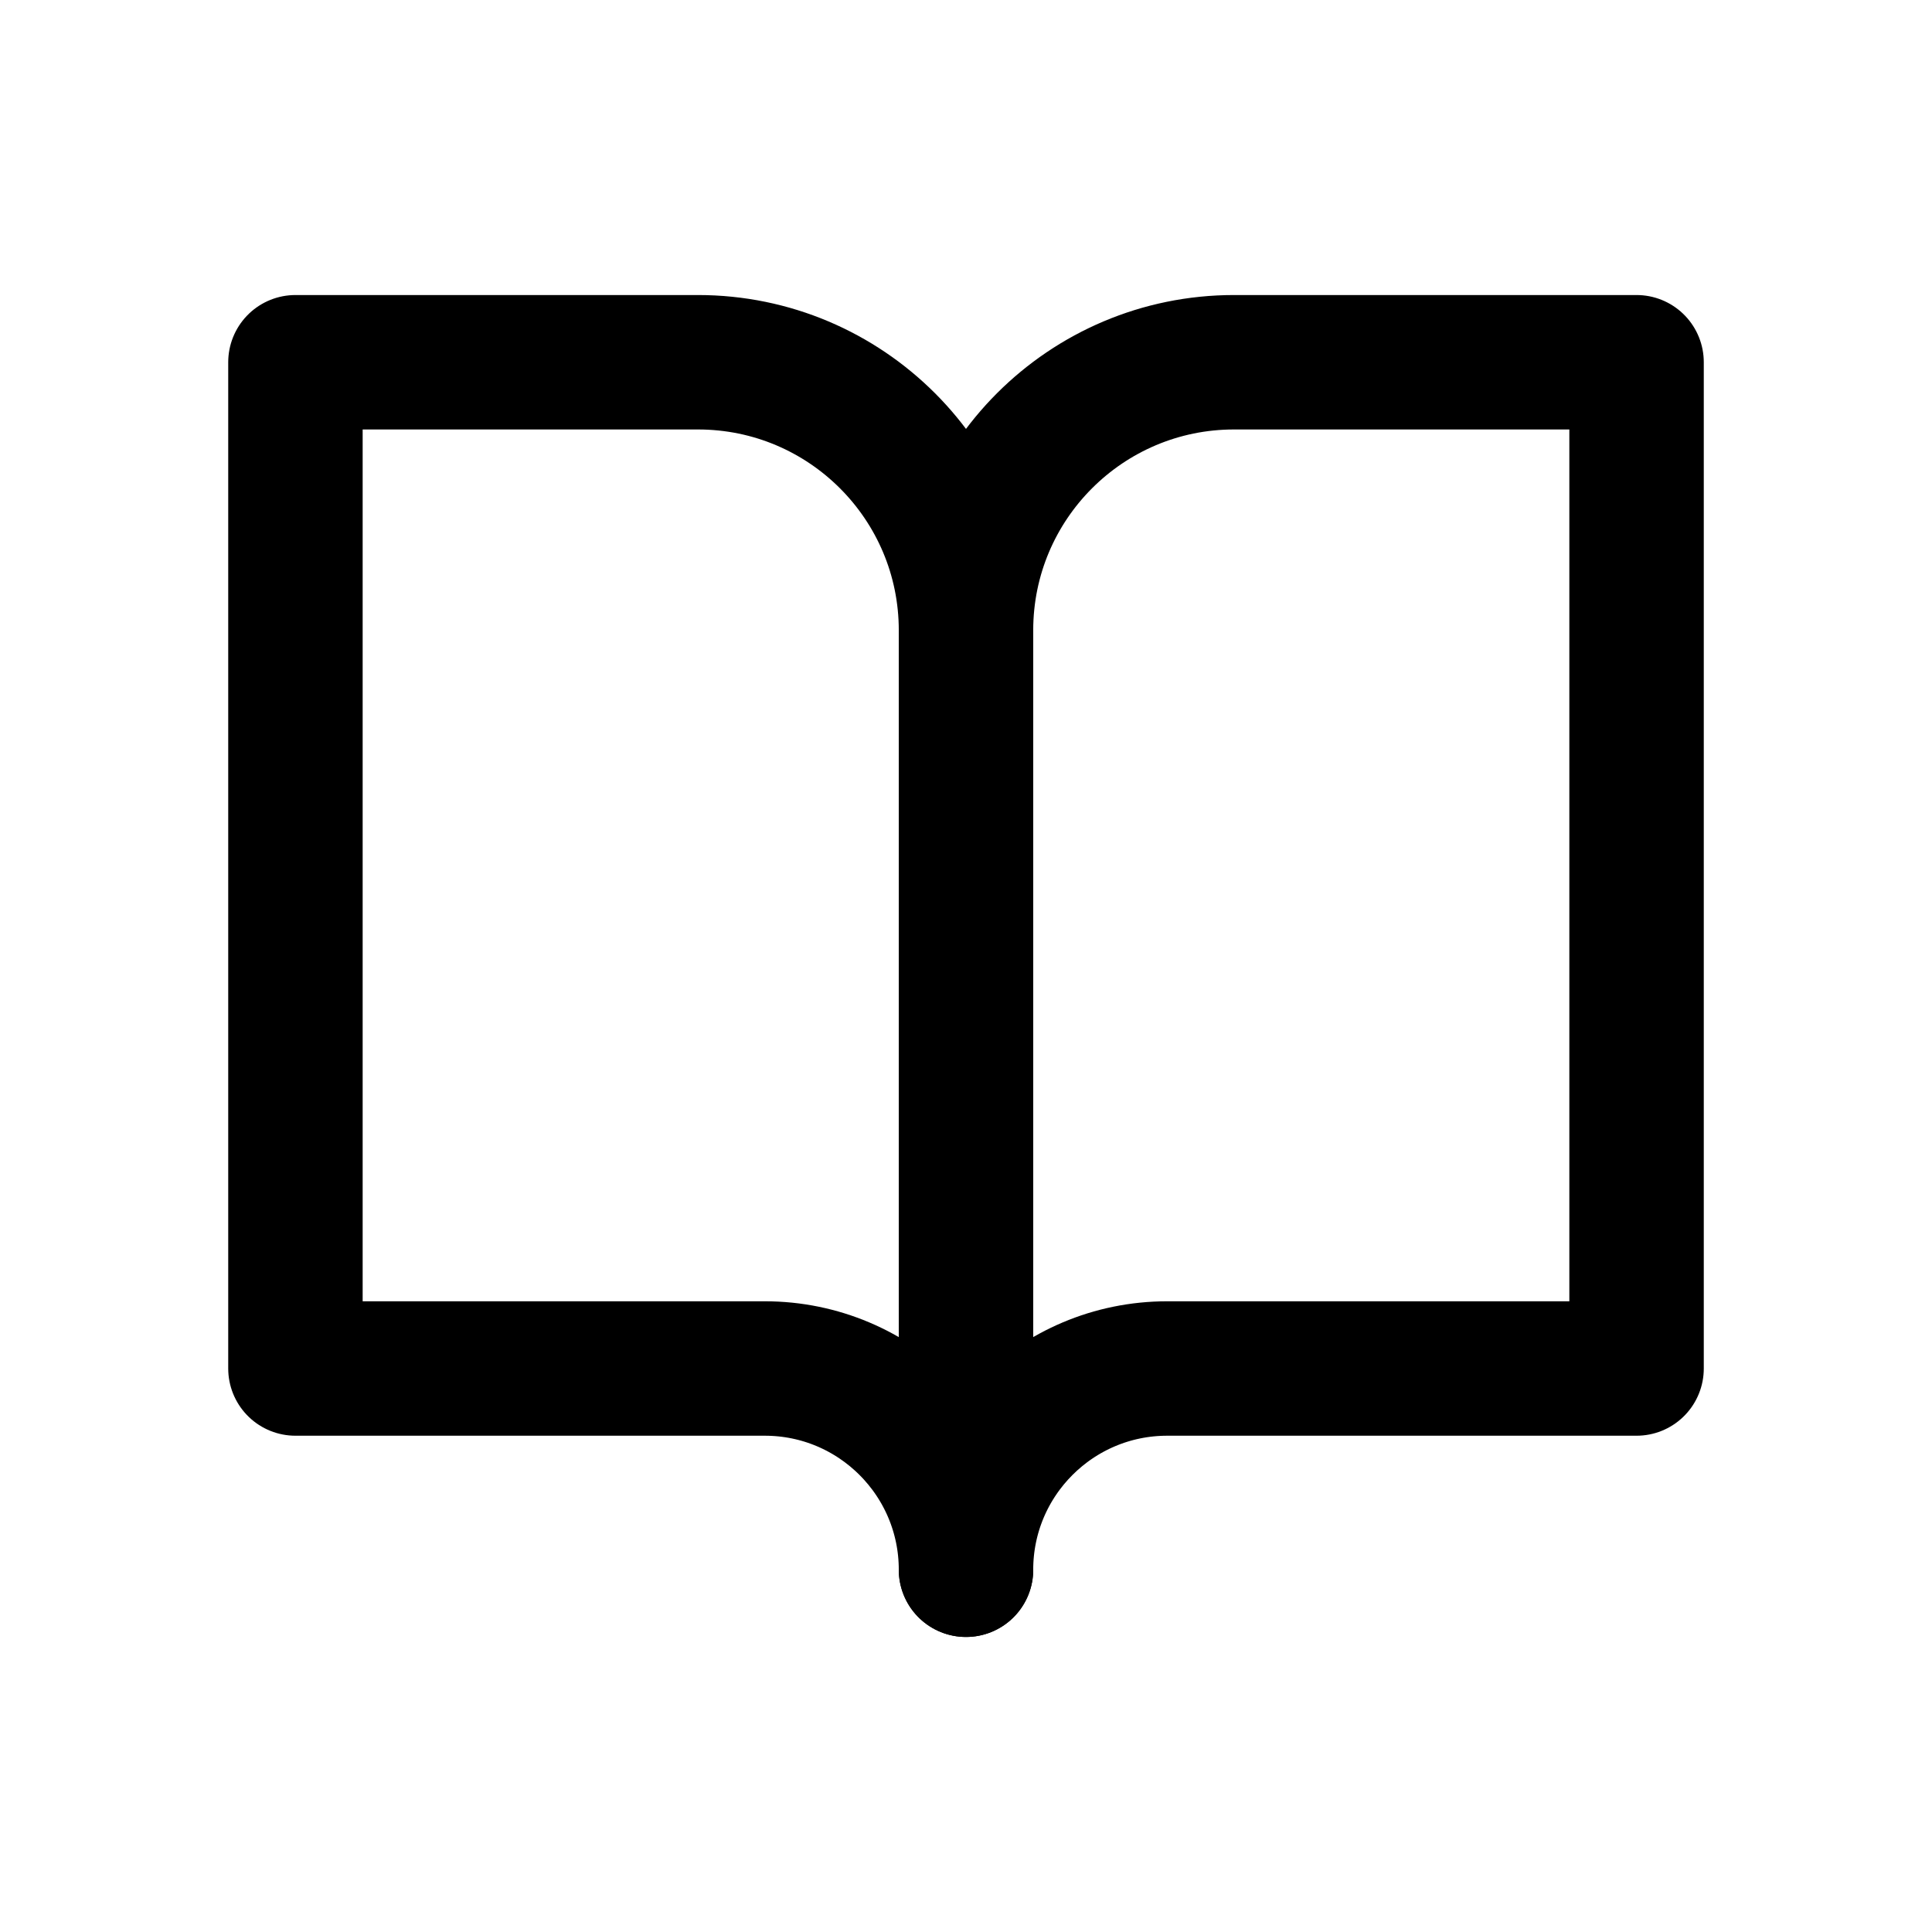
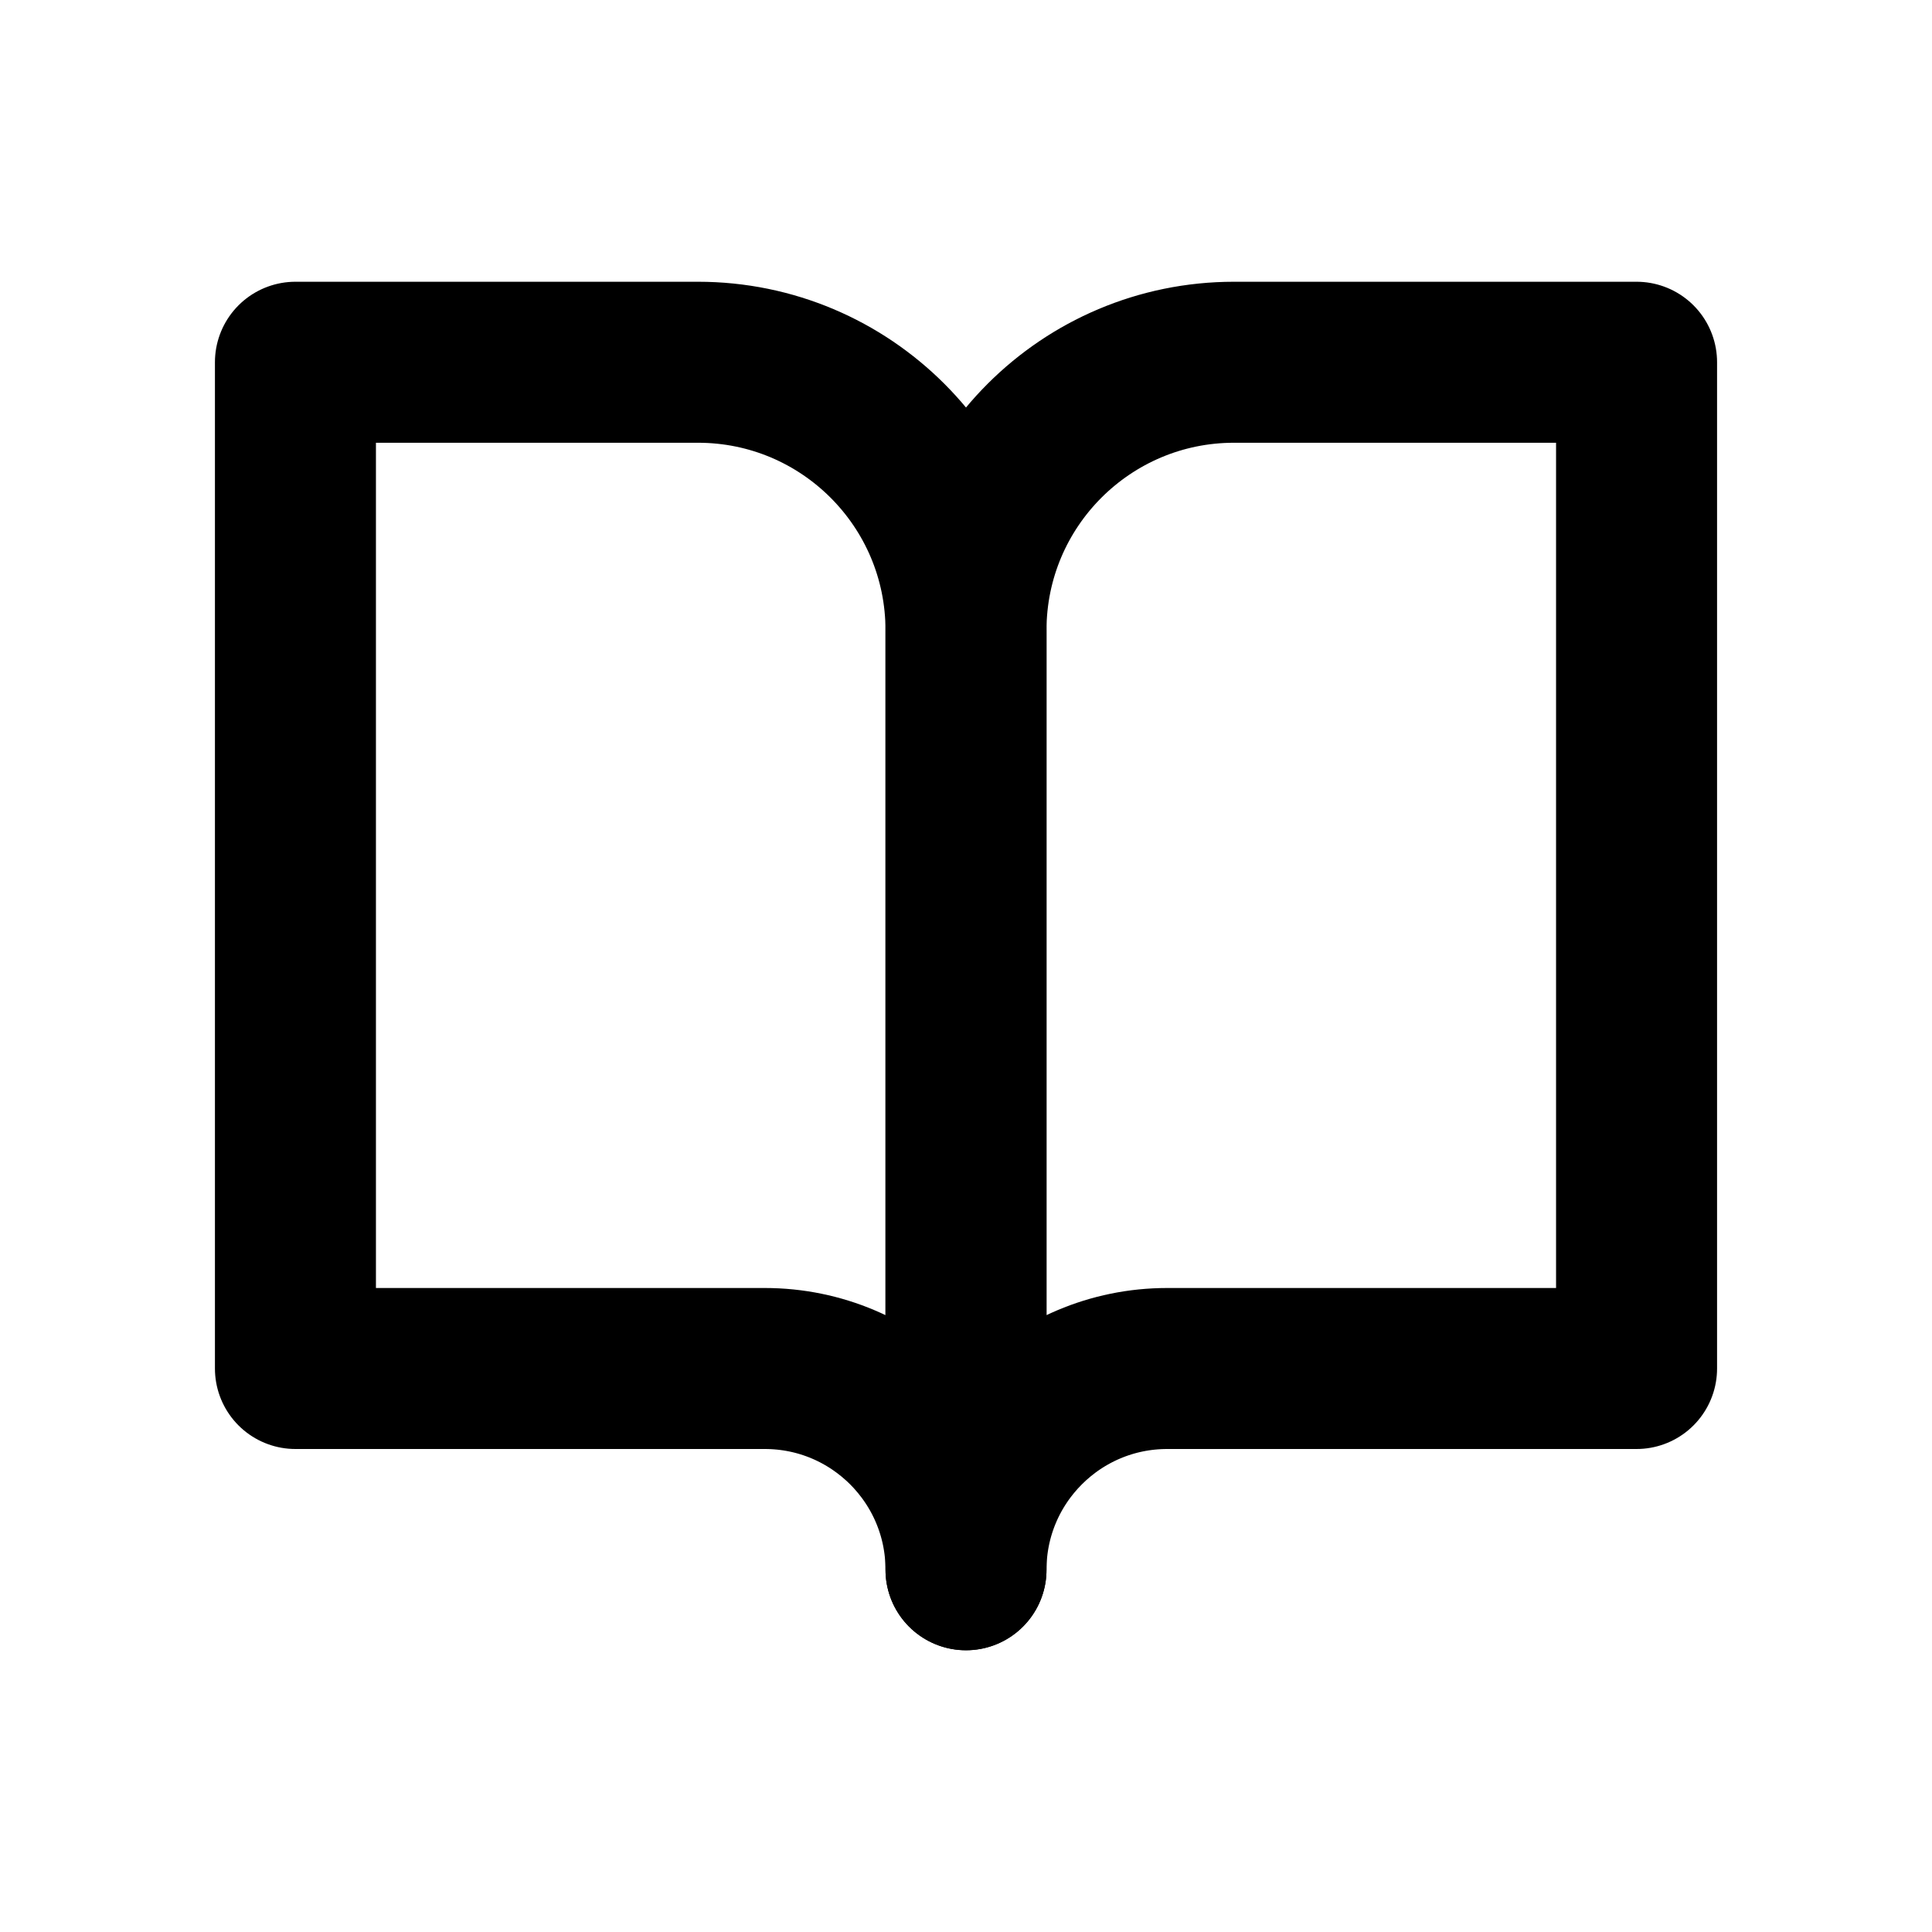
<svg xmlns="http://www.w3.org/2000/svg" id="Layer_3" data-name="Layer 3" viewBox="0 0 24 24">
-   <defs>
-     <style>.cls-1{fill:none;stroke:#000;stroke-linecap:round;stroke-linejoin:round;stroke-width:1.67px;}</style>
-   </defs>
-   <path class="cls-1" d="M3.67,4.5h5A3.33,3.33,0,0,1,12,7.83V19.5A2.5,2.5,0,0,0,9.5,17H3.67Z" />
-   <path class="cls-1" d="M20.33,4.5h-5A3.33,3.33,0,0,0,12,7.83V19.5A2.5,2.5,0,0,1,14.5,17h5.83Z" />
+   <path d="M3.67,4.5h5A3.33,3.33,0,0,1,12,7.83V19.5A2.5,2.5,0,0,0,9.5,17H3.67Z" fill="none" stroke="#000" stroke-linecap="round" stroke-linejoin="round" stroke-width="2" />
+   <path d="M20.33,4.5h-5A3.33,3.33,0,0,0,12,7.83V19.5A2.5,2.5,0,0,1,14.5,17h5.83Z" fill="none" stroke="#000" stroke-linecap="round" stroke-linejoin="round" stroke-width="2" />
</svg>
